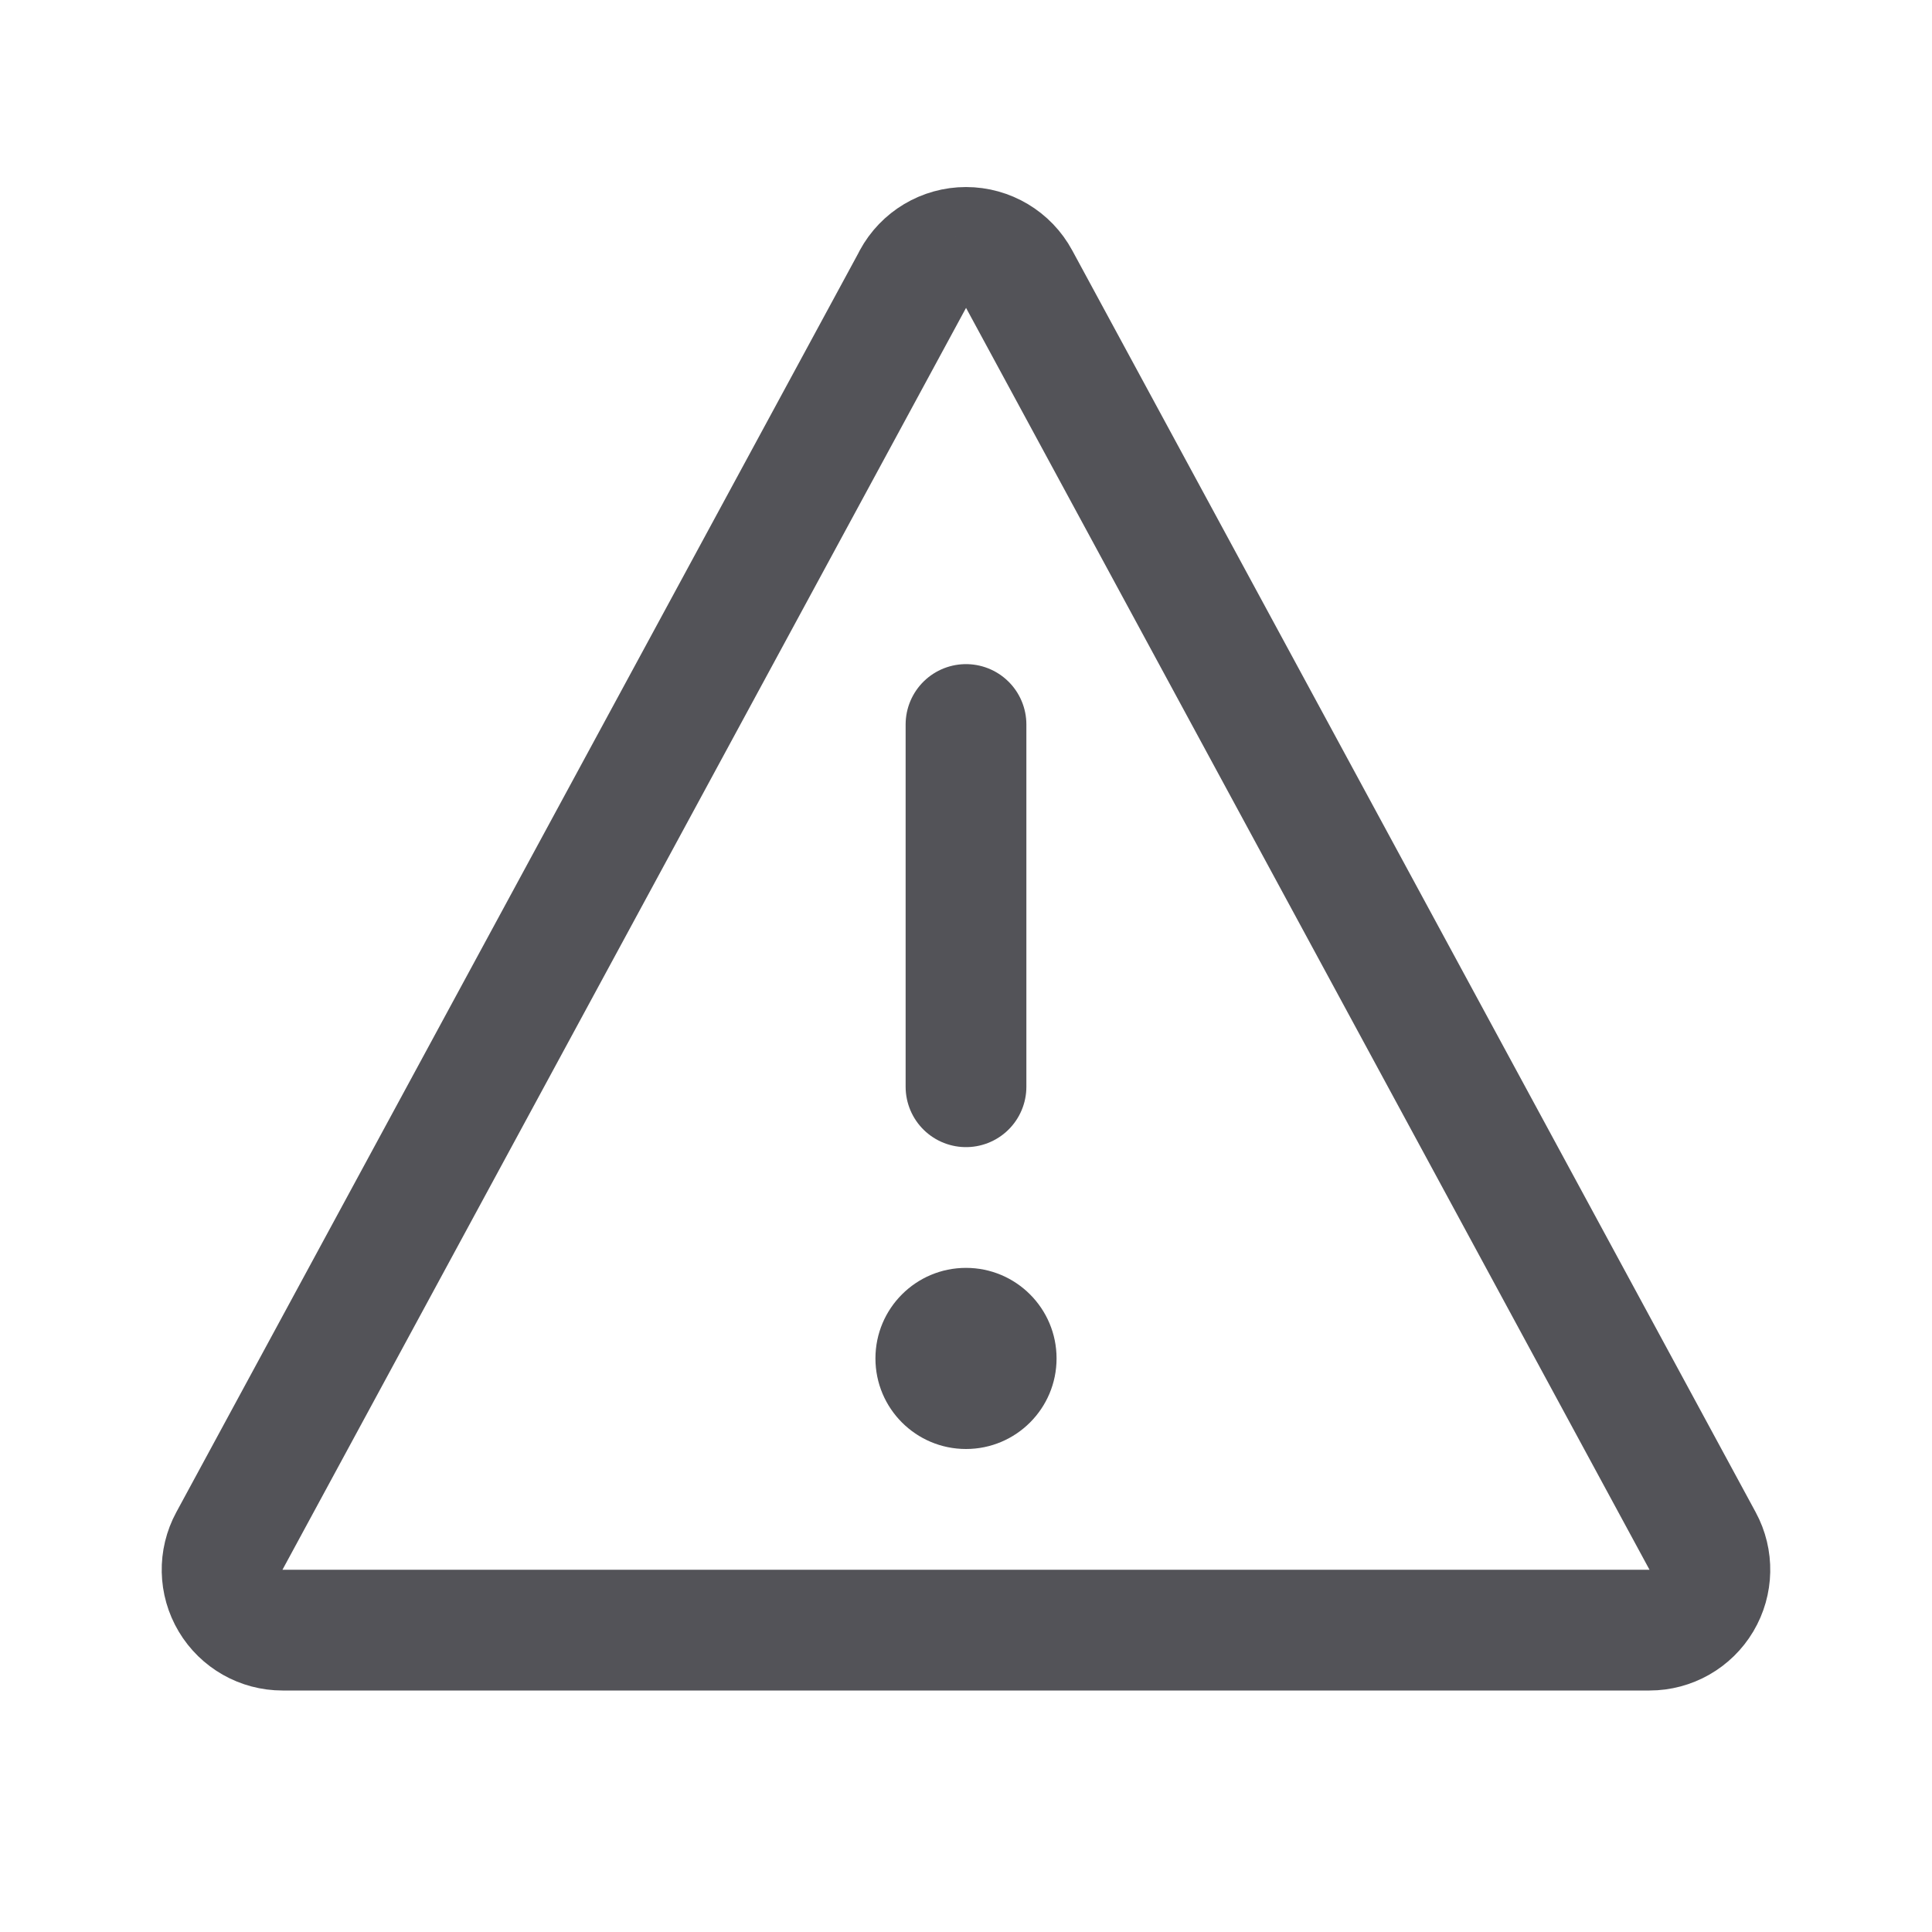
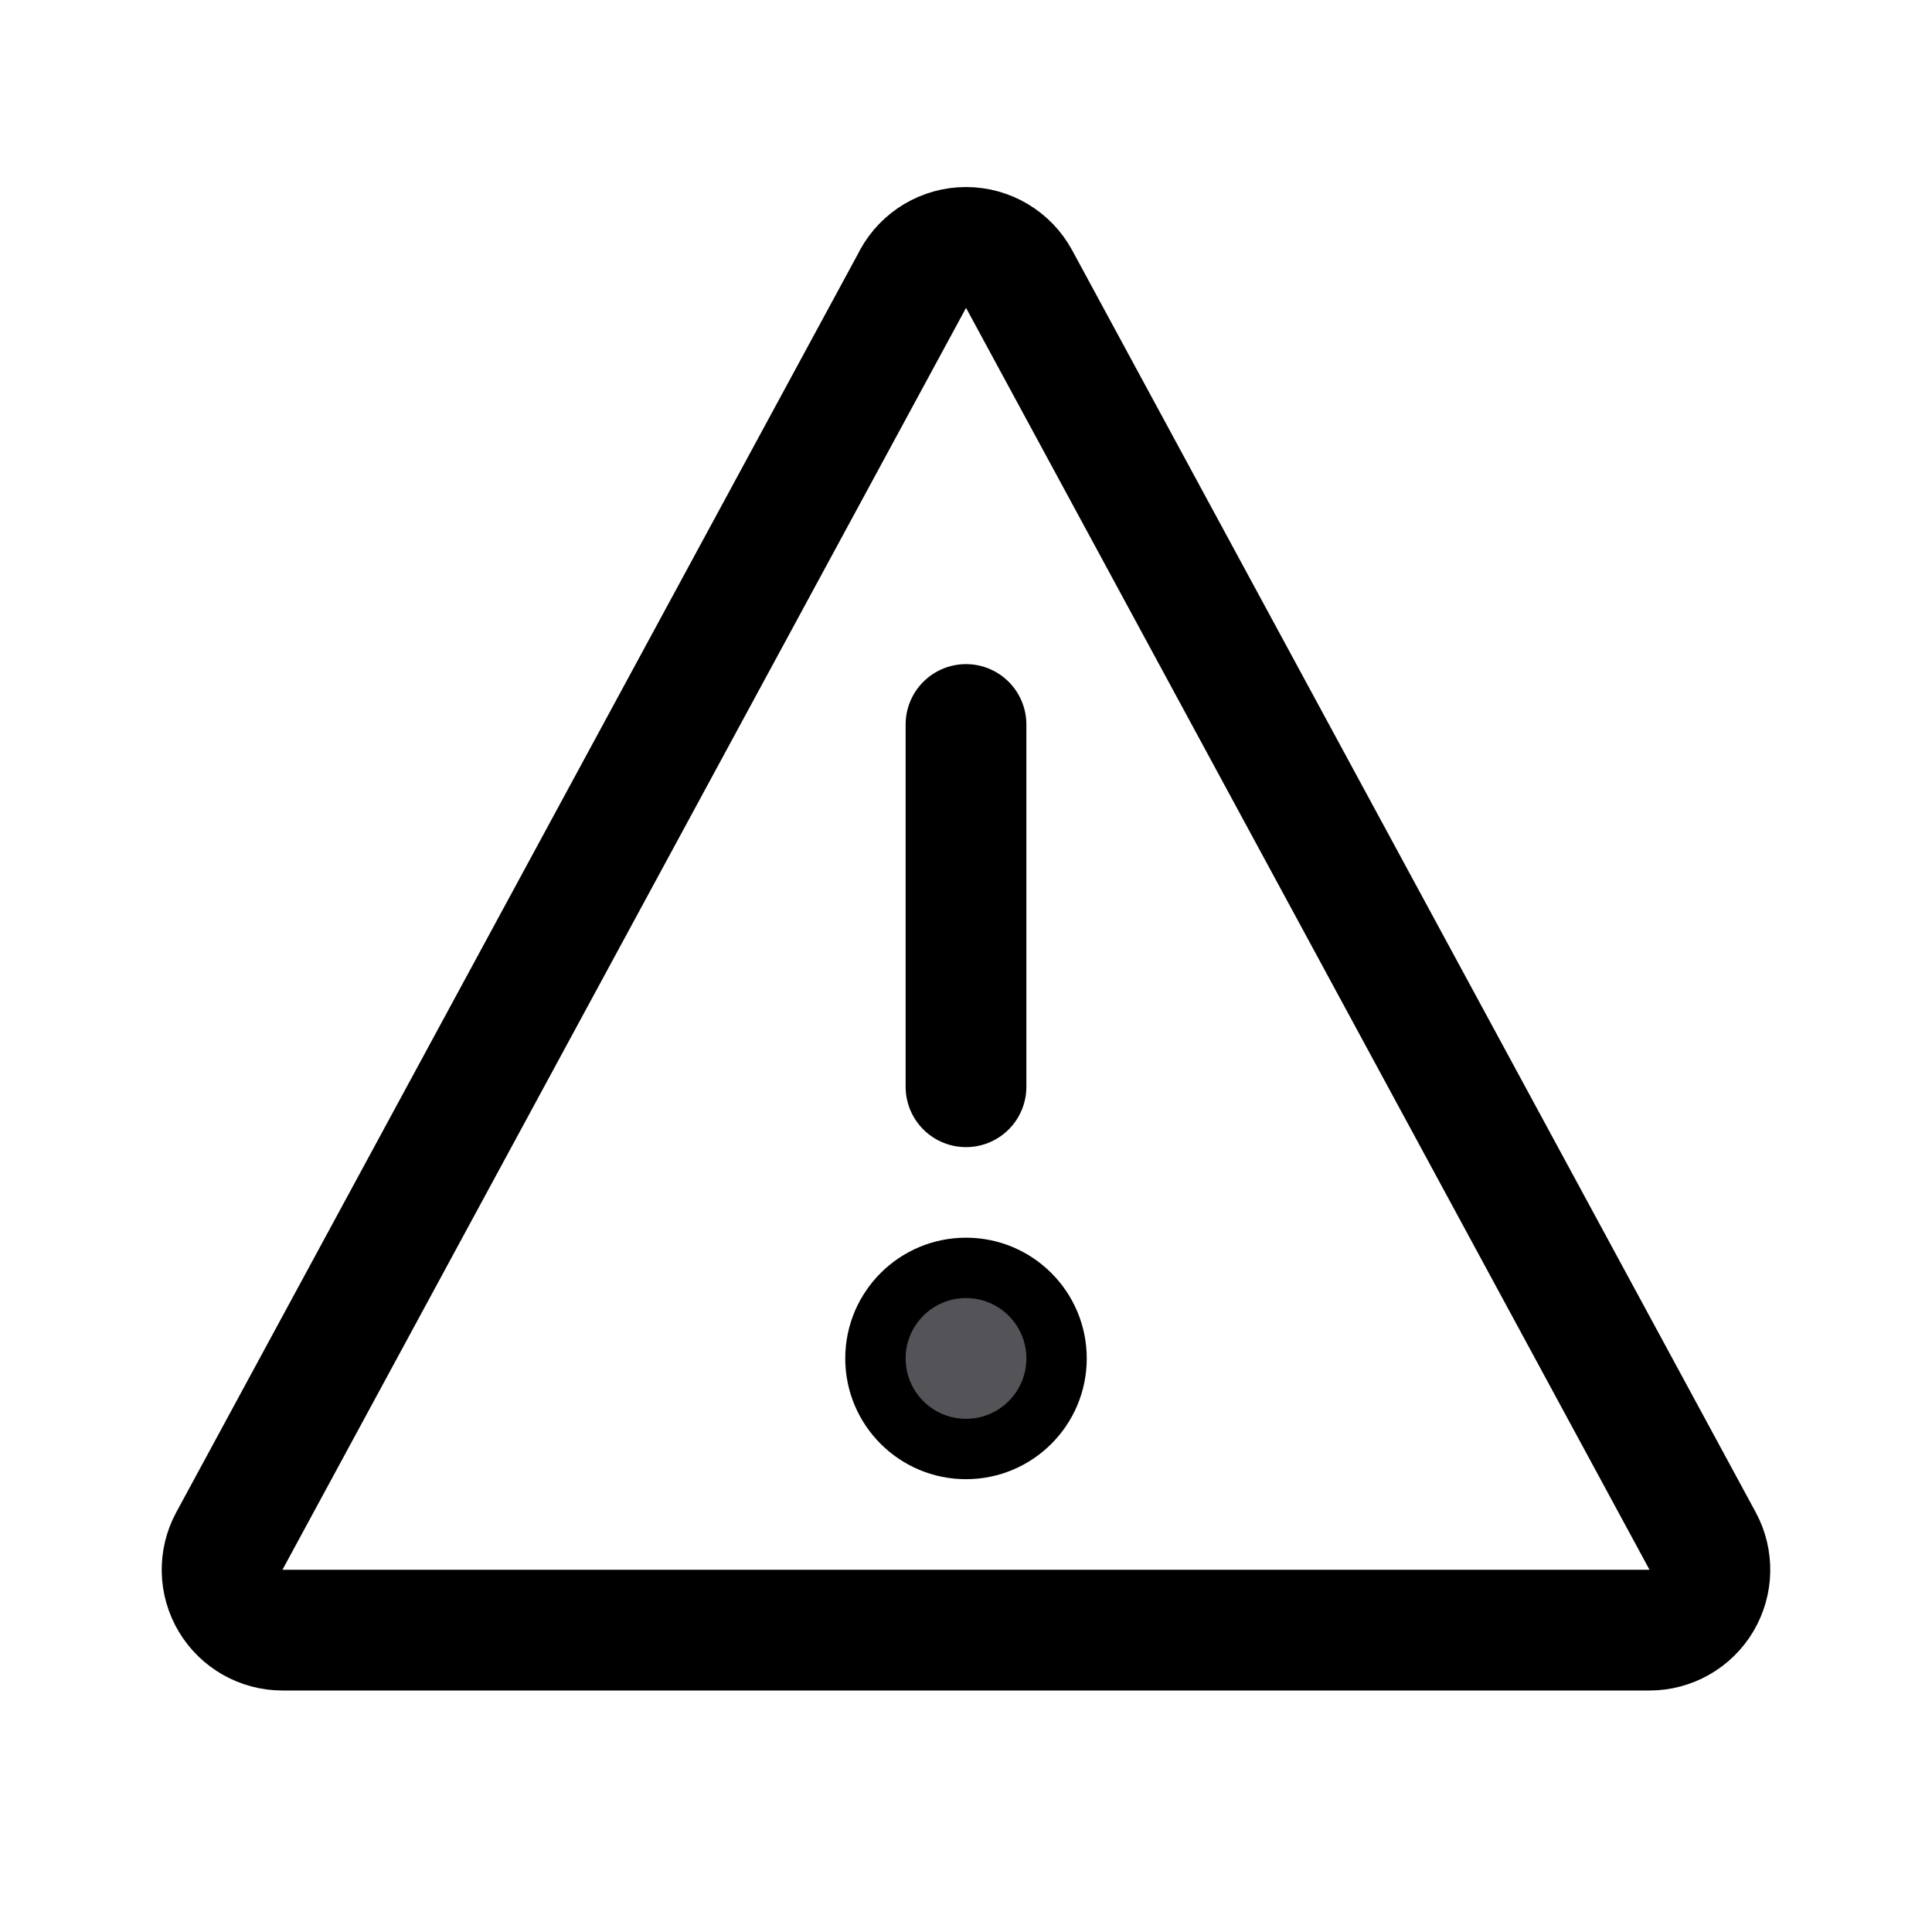
<svg xmlns="http://www.w3.org/2000/svg" width="800px" height="800px" viewBox="0 0 32 32" fill="none">
-   <path stroke="#535358" stroke-linecap="round" stroke-linejoin="round" stroke-width="2" d="M15.12 4.623a1 1 0 011.76 0l11.32 20.9A1 1 0 0127.321 27H4.679a1 1 0 01-.88-1.476l11.322-20.9zM16 18v-6" />
-   <path fill="#535358" d="M17.5 22.5a1.5 1.5 0 11-3 0 1.5 1.5 0 013 0z" />
+   <path stroke="currentColor" stroke-linecap="round" stroke-linejoin="round" stroke-width="2" d="M15.12 4.623a1 1 0 011.76 0l11.32 20.9A1 1 0 0127.321 27H4.679a1 1 0 01-.88-1.476l11.322-20.9zM16 18v-6" />
+   <path stroke="currentColor" fill="#535358" d="M17.5 22.5a1.5 1.5 0 11-3 0 1.5 1.5 0 013 0z" />
</svg>
